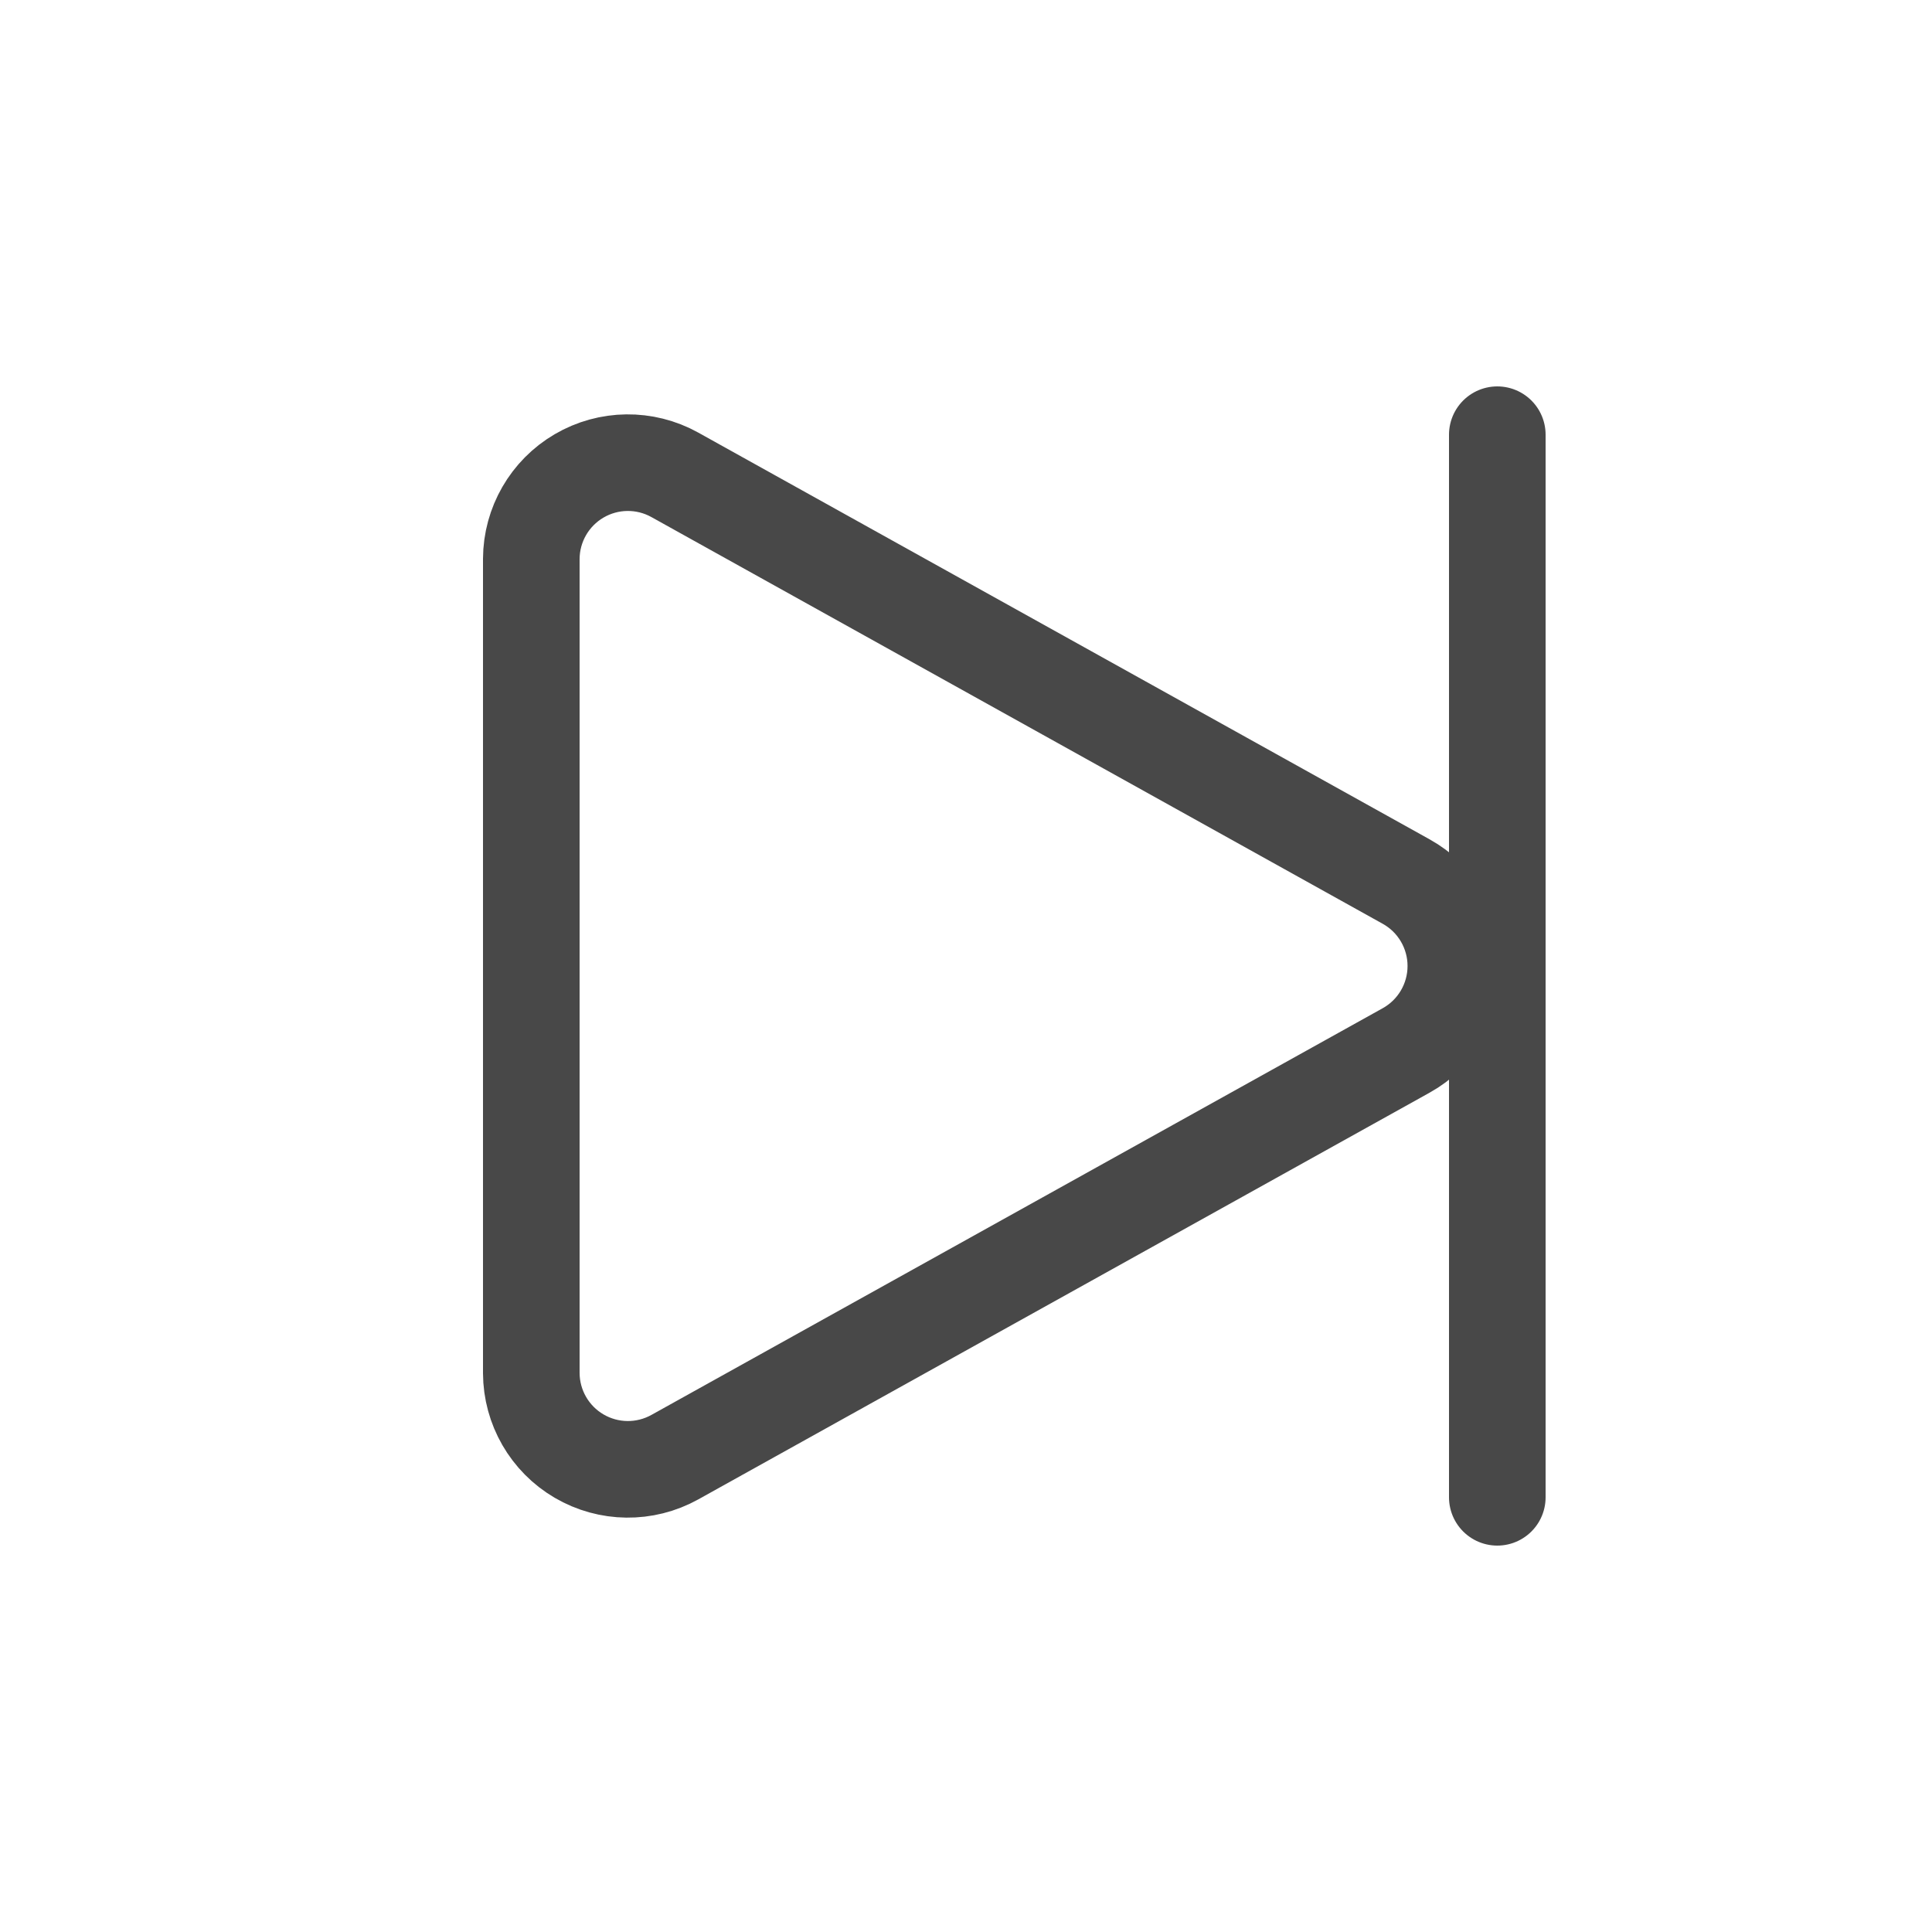
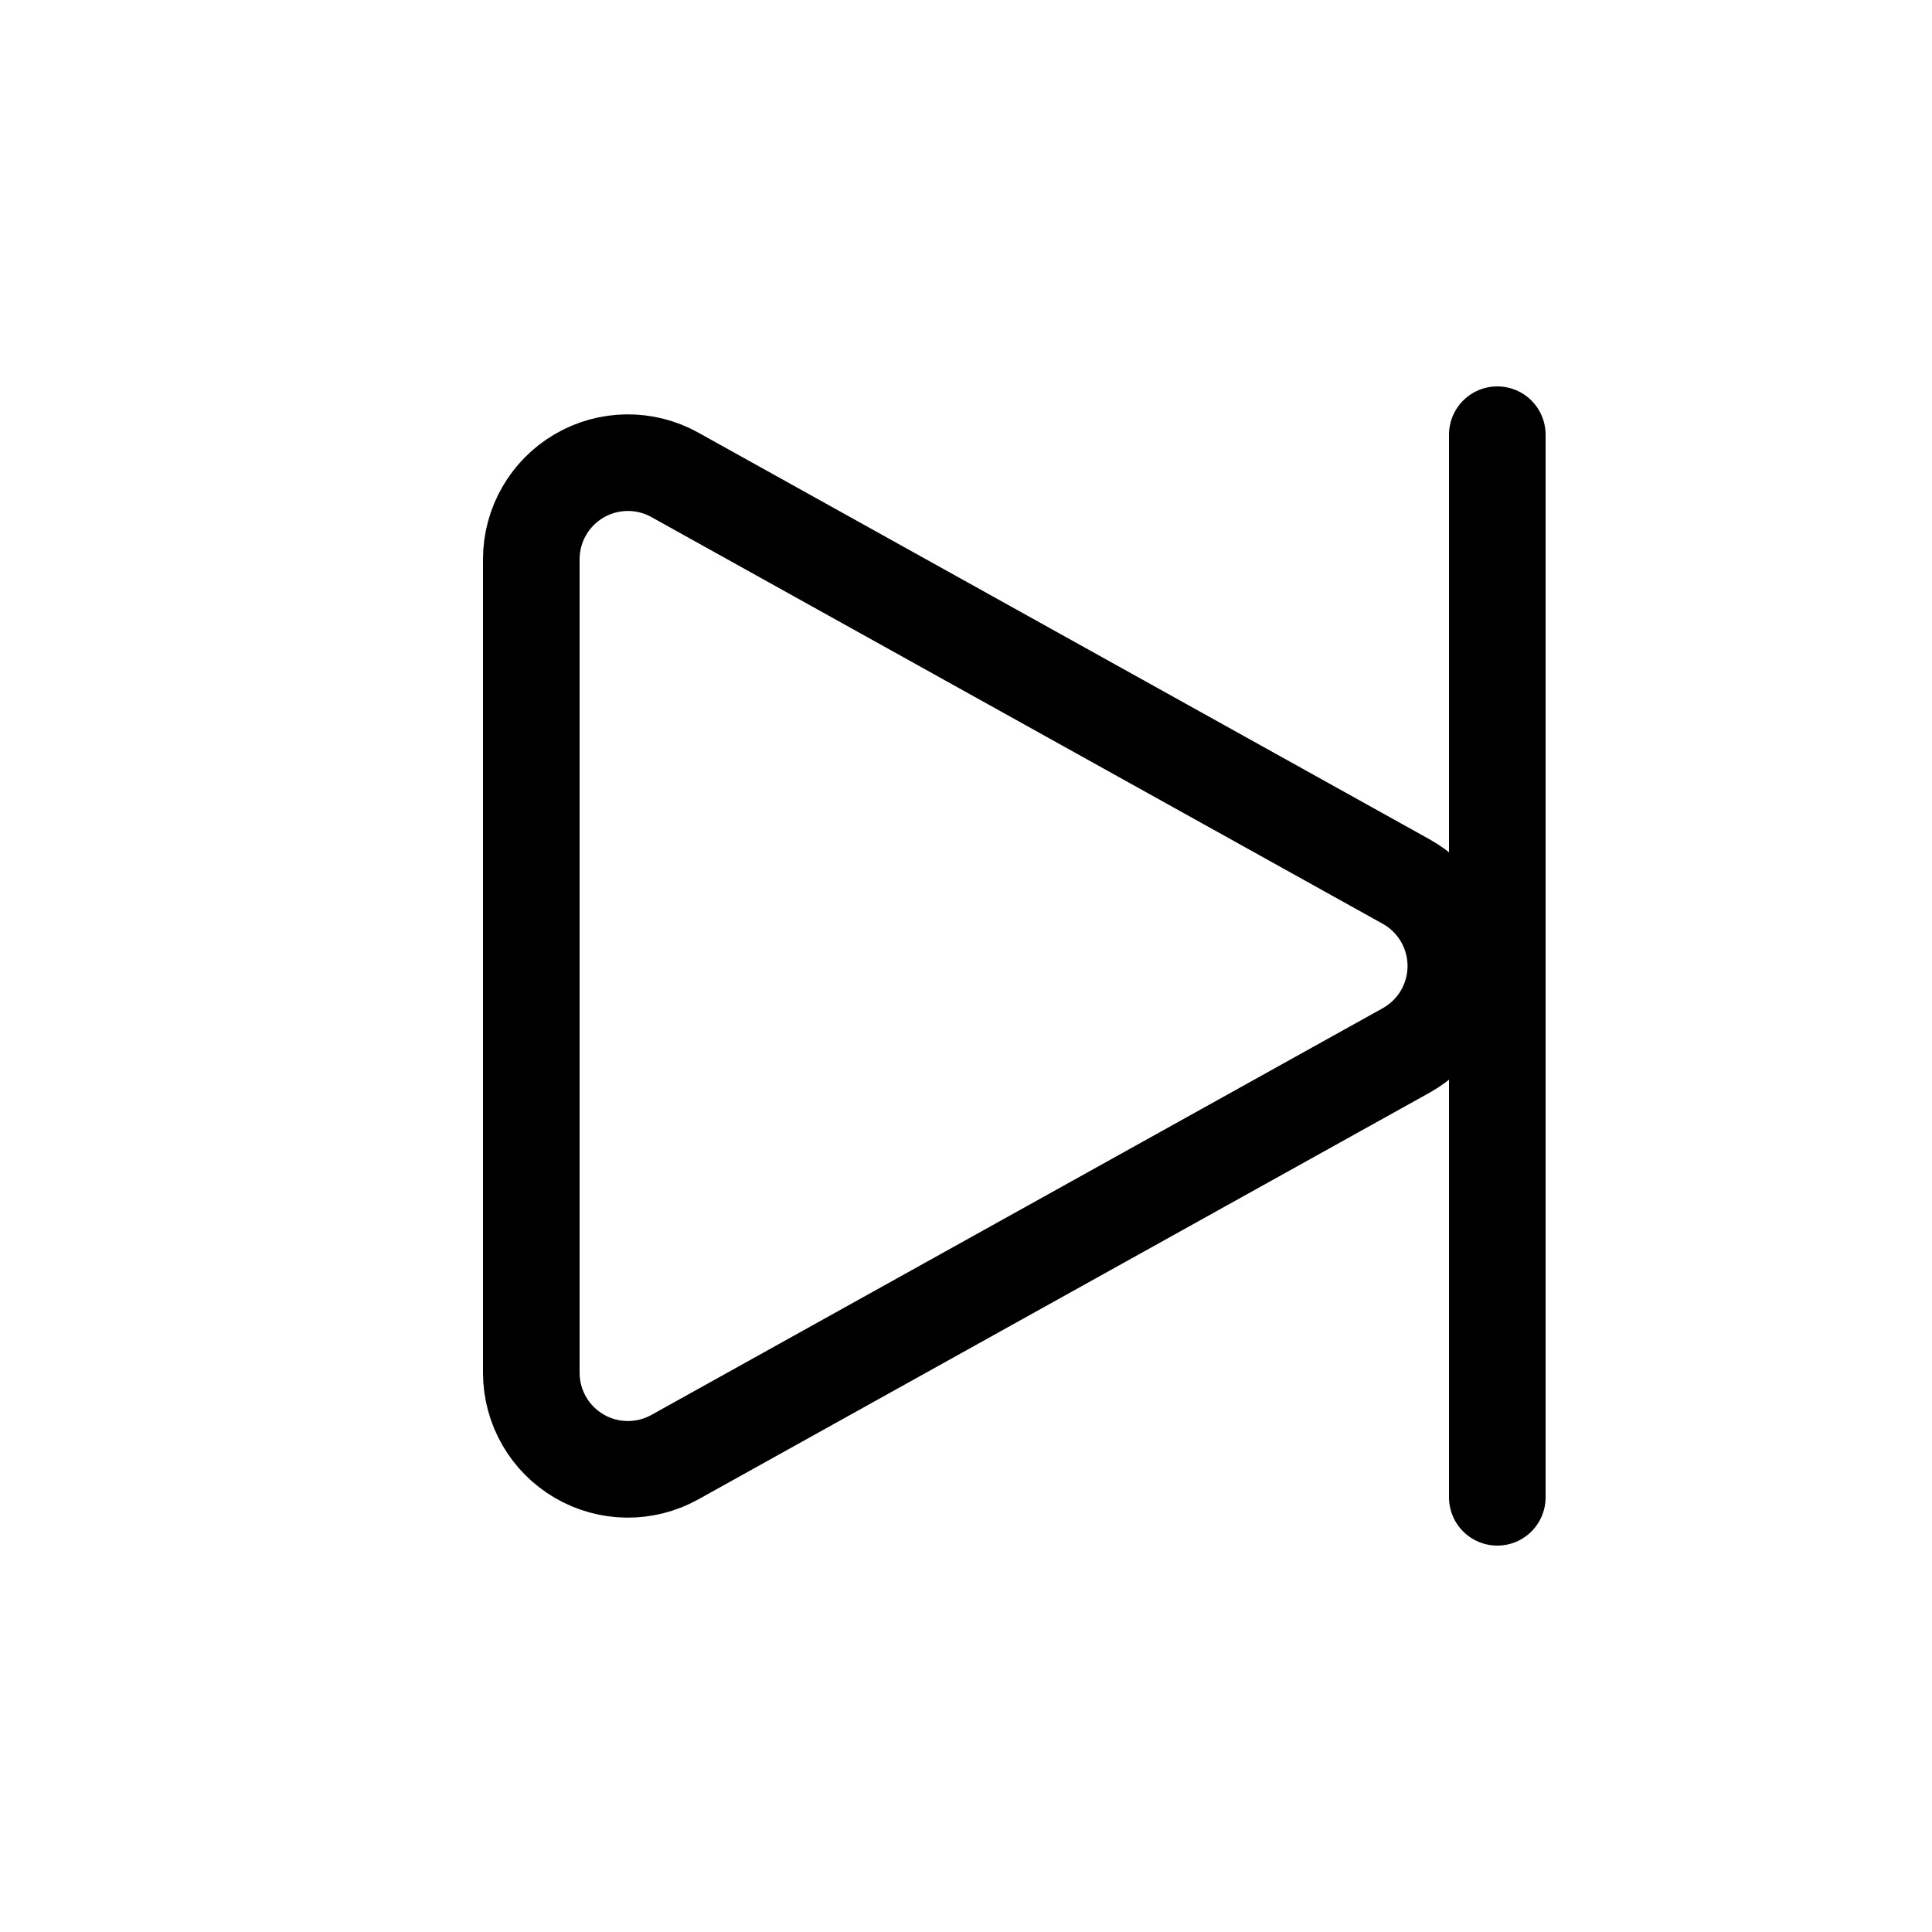
- <svg xmlns="http://www.w3.org/2000/svg" width="40" height="40">
-   <g fill="none" fill-rule="evenodd" stroke="#484848" stroke-width="2">
+ <svg xmlns="http://www.w3.org/2000/svg" viewBox="0 0 40 40">
+   <g fill="none" fill-rule="evenodd" stroke="currentColor" stroke-width="2">
    <path d="M29.11 21.75l-15.14 8.42A2 2 0 0 1 11 28.43V11.57a2 2 0 0 1 2.97-1.74l15.14 8.42a2 2 0 0 1 0 3.5z" />
    <path stroke-linecap="round" d="M31 9v22" />
  </g>
</svg>
